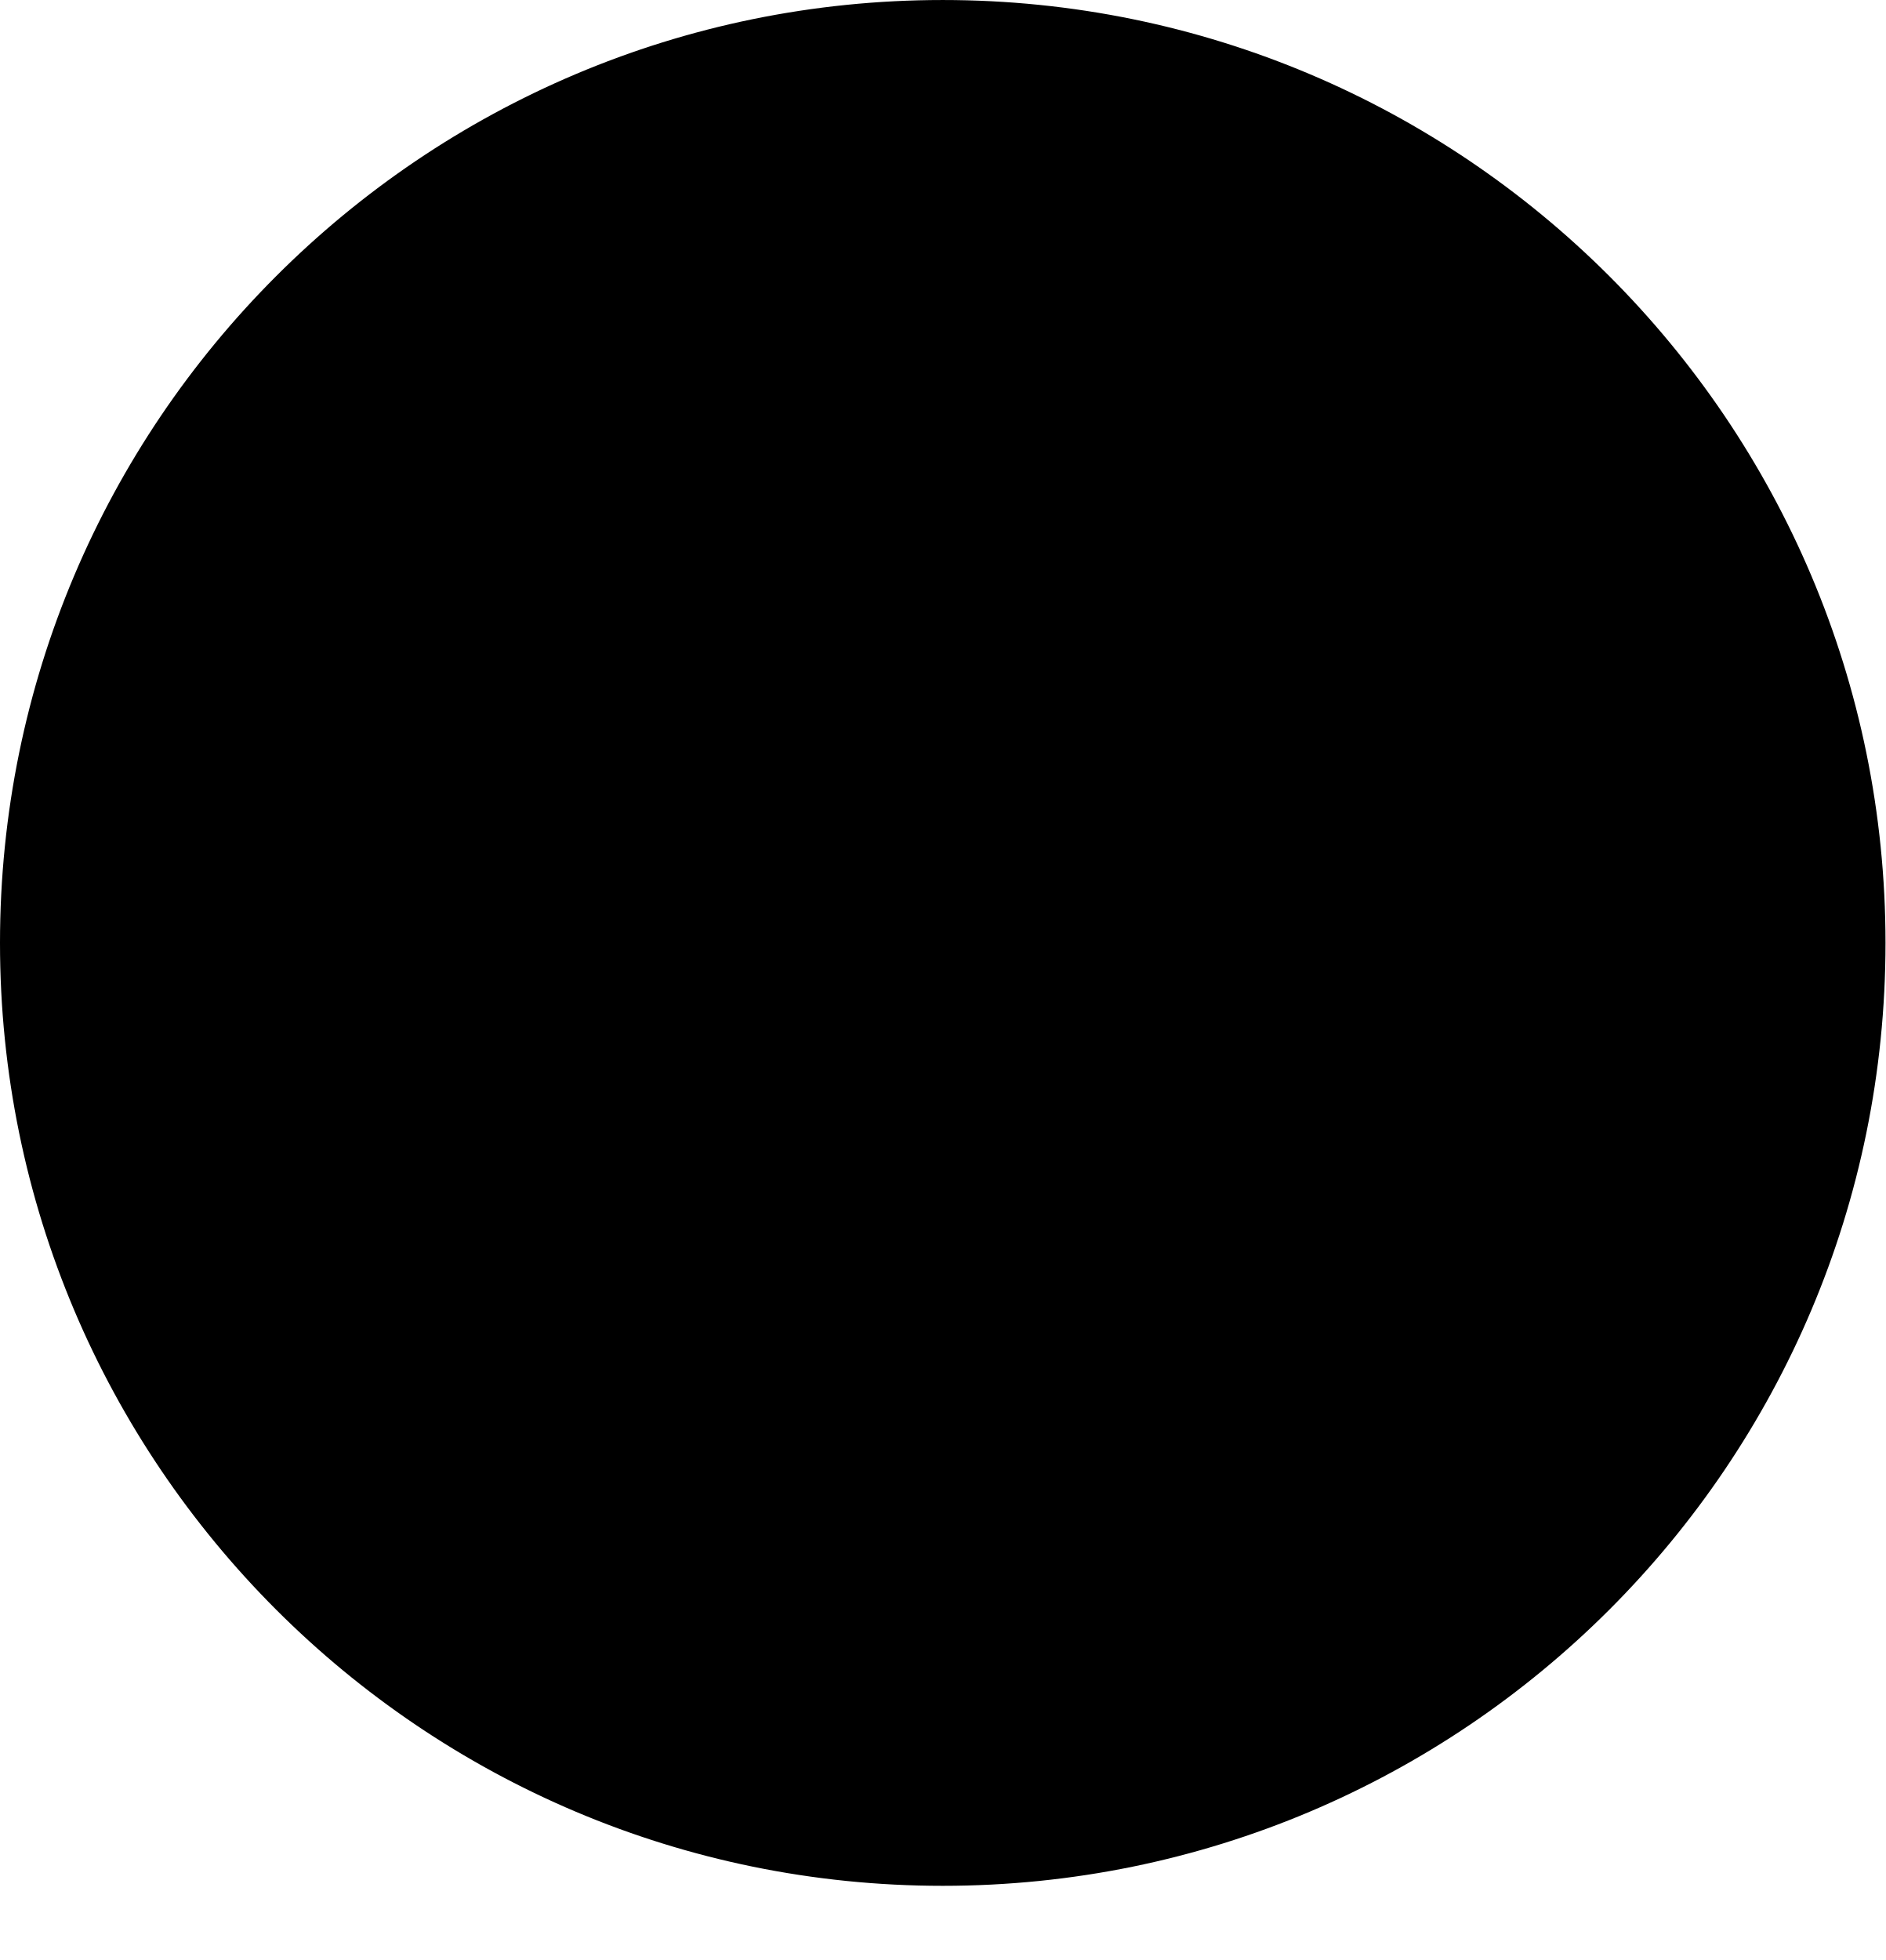
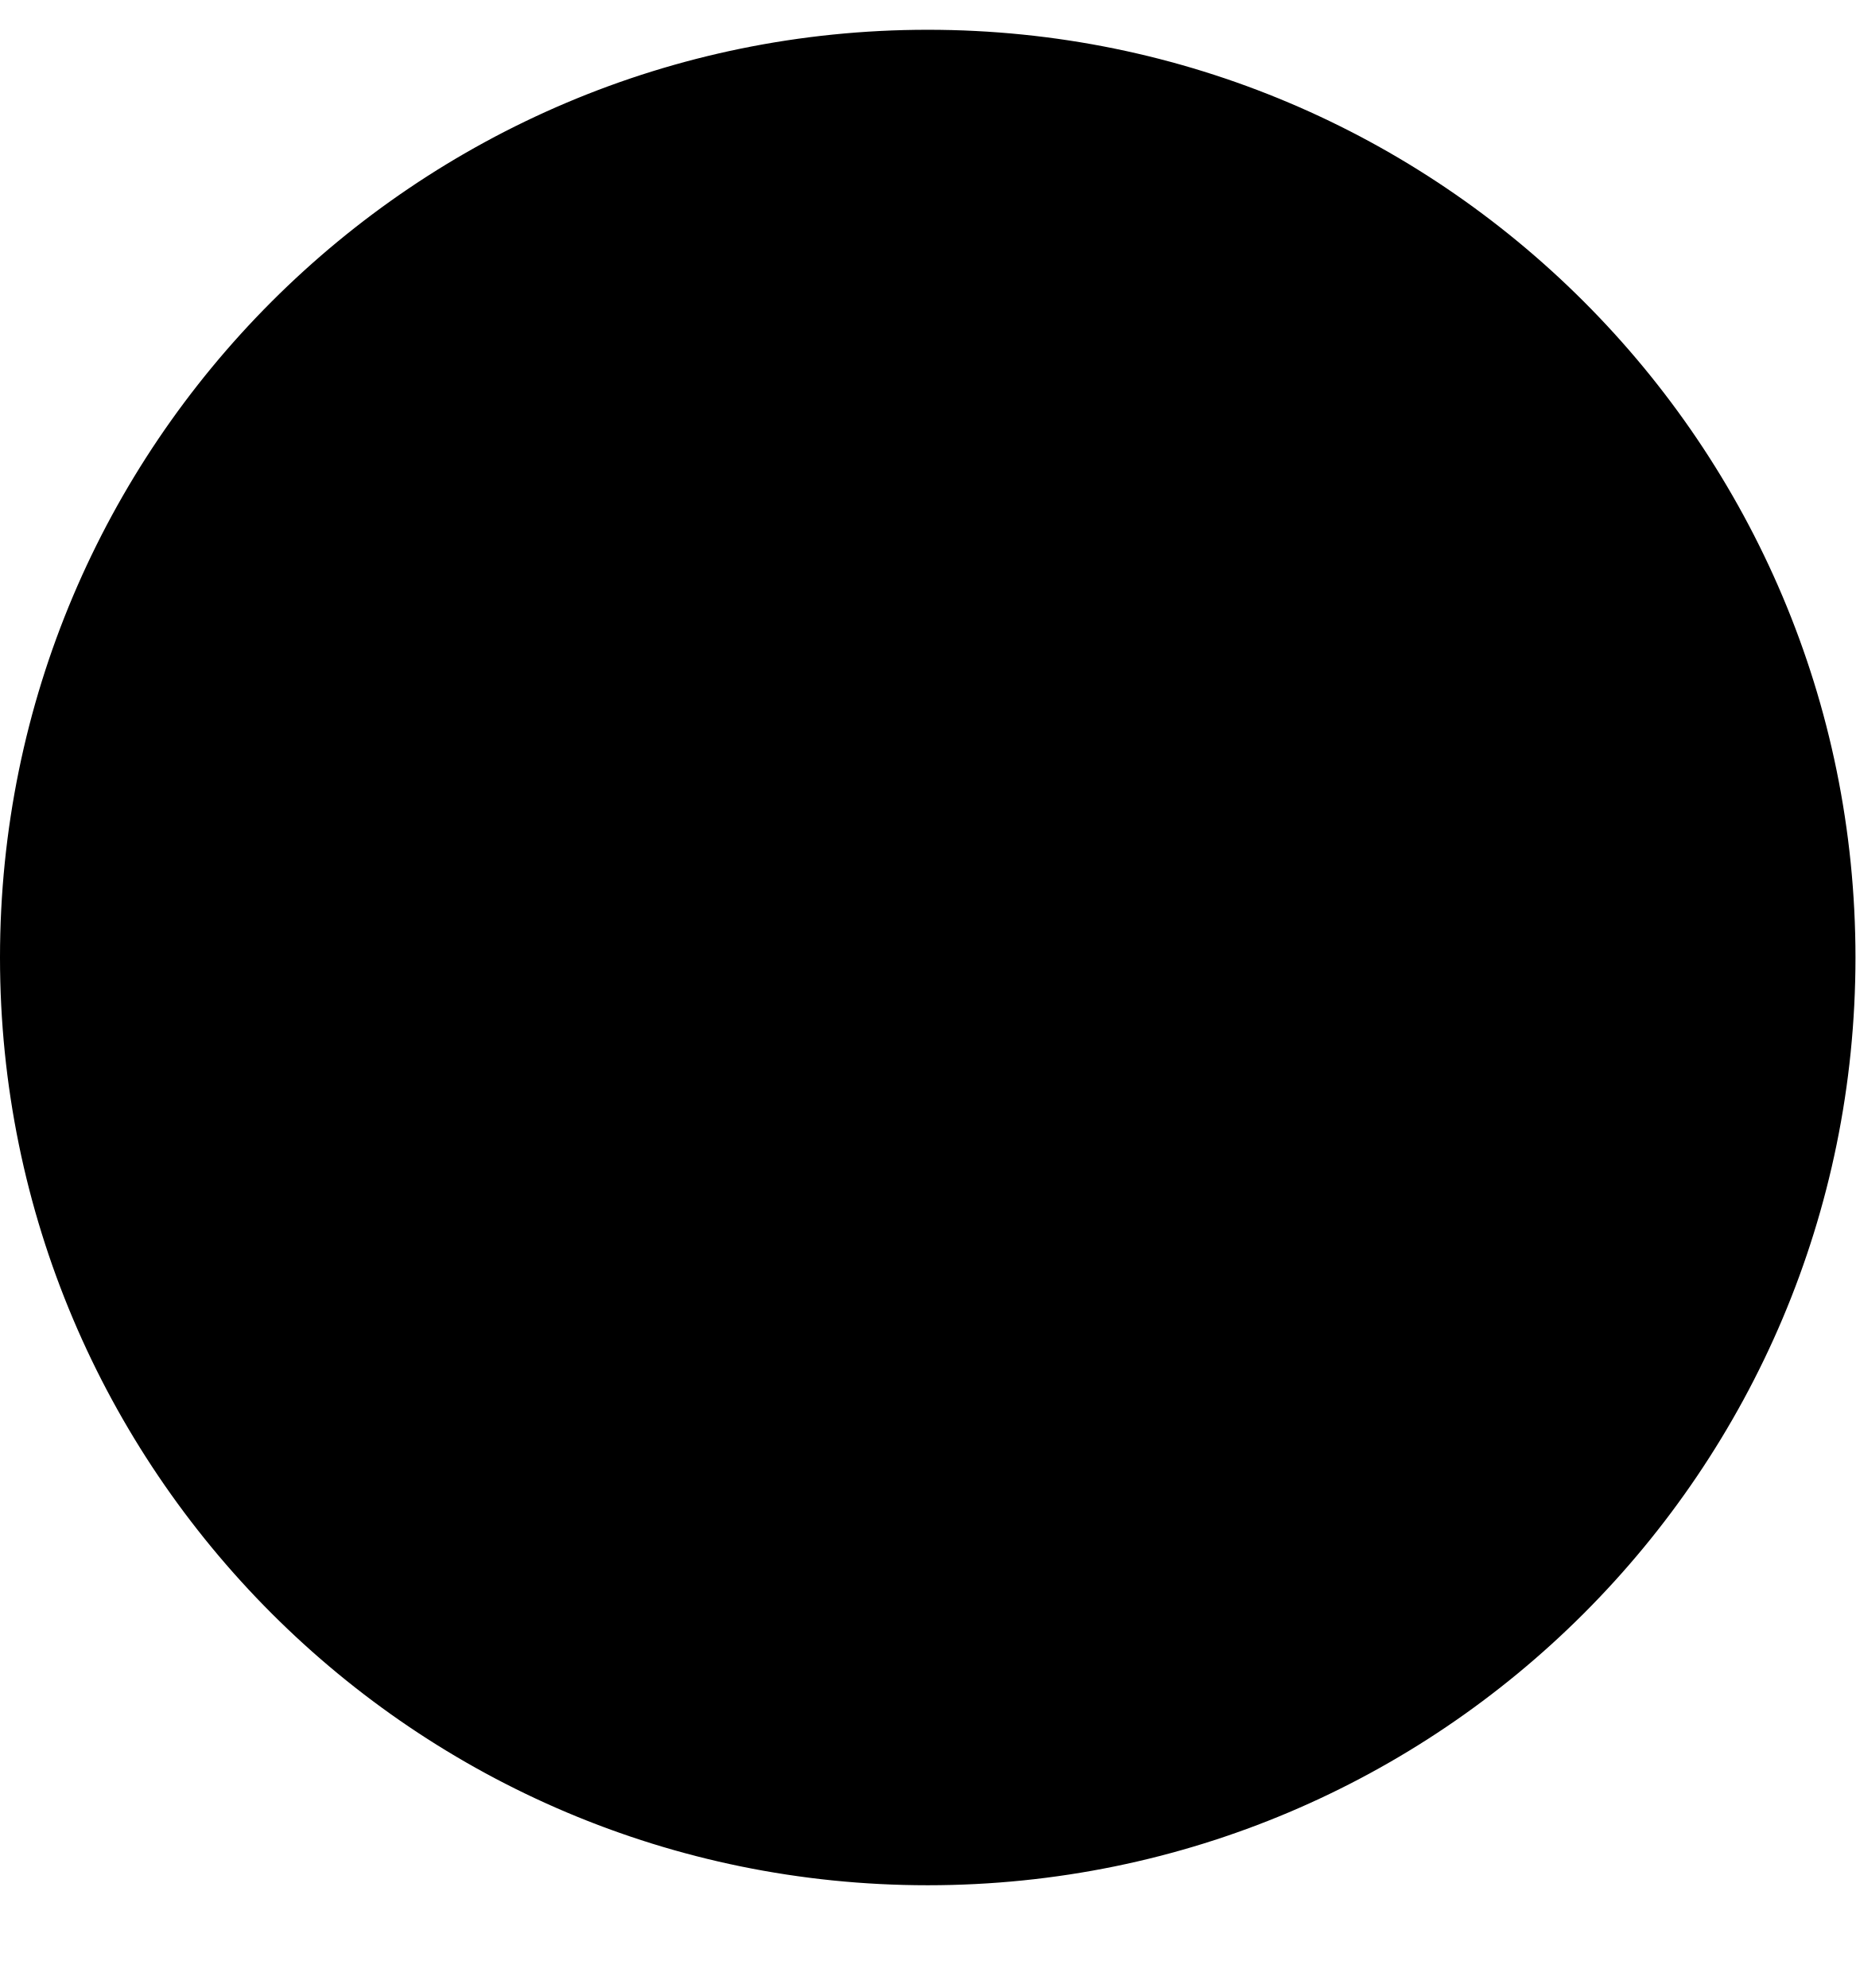
- <svg xmlns="http://www.w3.org/2000/svg" xmlns:ns1="http://schemas.microsoft.com/visio/2003/SVGExtensions/" width="7.778in" height="8.084in" viewBox="0 0 560.026 582.051" xml:space="preserve" color-interpolation-filters="sRGB" class="st2">
+ <svg xmlns="http://www.w3.org/2000/svg" xmlns:ns1="http://schemas.microsoft.com/visio/2003/SVGExtensions/" width="2.8in" height="3in" viewBox="0 0 560.026 582.051" xml:space="preserve" color-interpolation-filters="sRGB" class="st2">
  <ns1:documentProperties ns1:langID="1033" ns1:viewMarkup="false" />
-   <style type="text/css">
+   <style type="text/css"> 
	
		.st1 {fill:#000000;stroke:#000000;stroke-linecap:round;stroke-linejoin:round;stroke-width:0.75}
		.st2 {fill:none;fill-rule:evenodd;font-size:12px;overflow:visible;stroke-linecap:square;stroke-miterlimit:3}
	
	</style>
  <g ns1:mID="0" ns1:index="1" ns1:groupContext="foregroundPage">
    <ns1:pageProperties ns1:drawingScale="1" ns1:pageScale="1" ns1:drawingUnits="19" ns1:shadowOffsetX="9" ns1:shadowOffsetY="-9" />
    <g id="shape50-1" ns1:mID="50" ns1:groupContext="shape" transform="translate(0.375,-22.4)">
      <ns1:userDefs>
        <ns1:ud ns1:nameU="visVersion" ns1:prompt="" ns1:val="VT0(15):26" />
      </ns1:userDefs>
      <ellipse cx="279.638" cy="302.413" rx="279.638" ry="279.638" class="st1" />
    </g>
  </g>
</svg>
